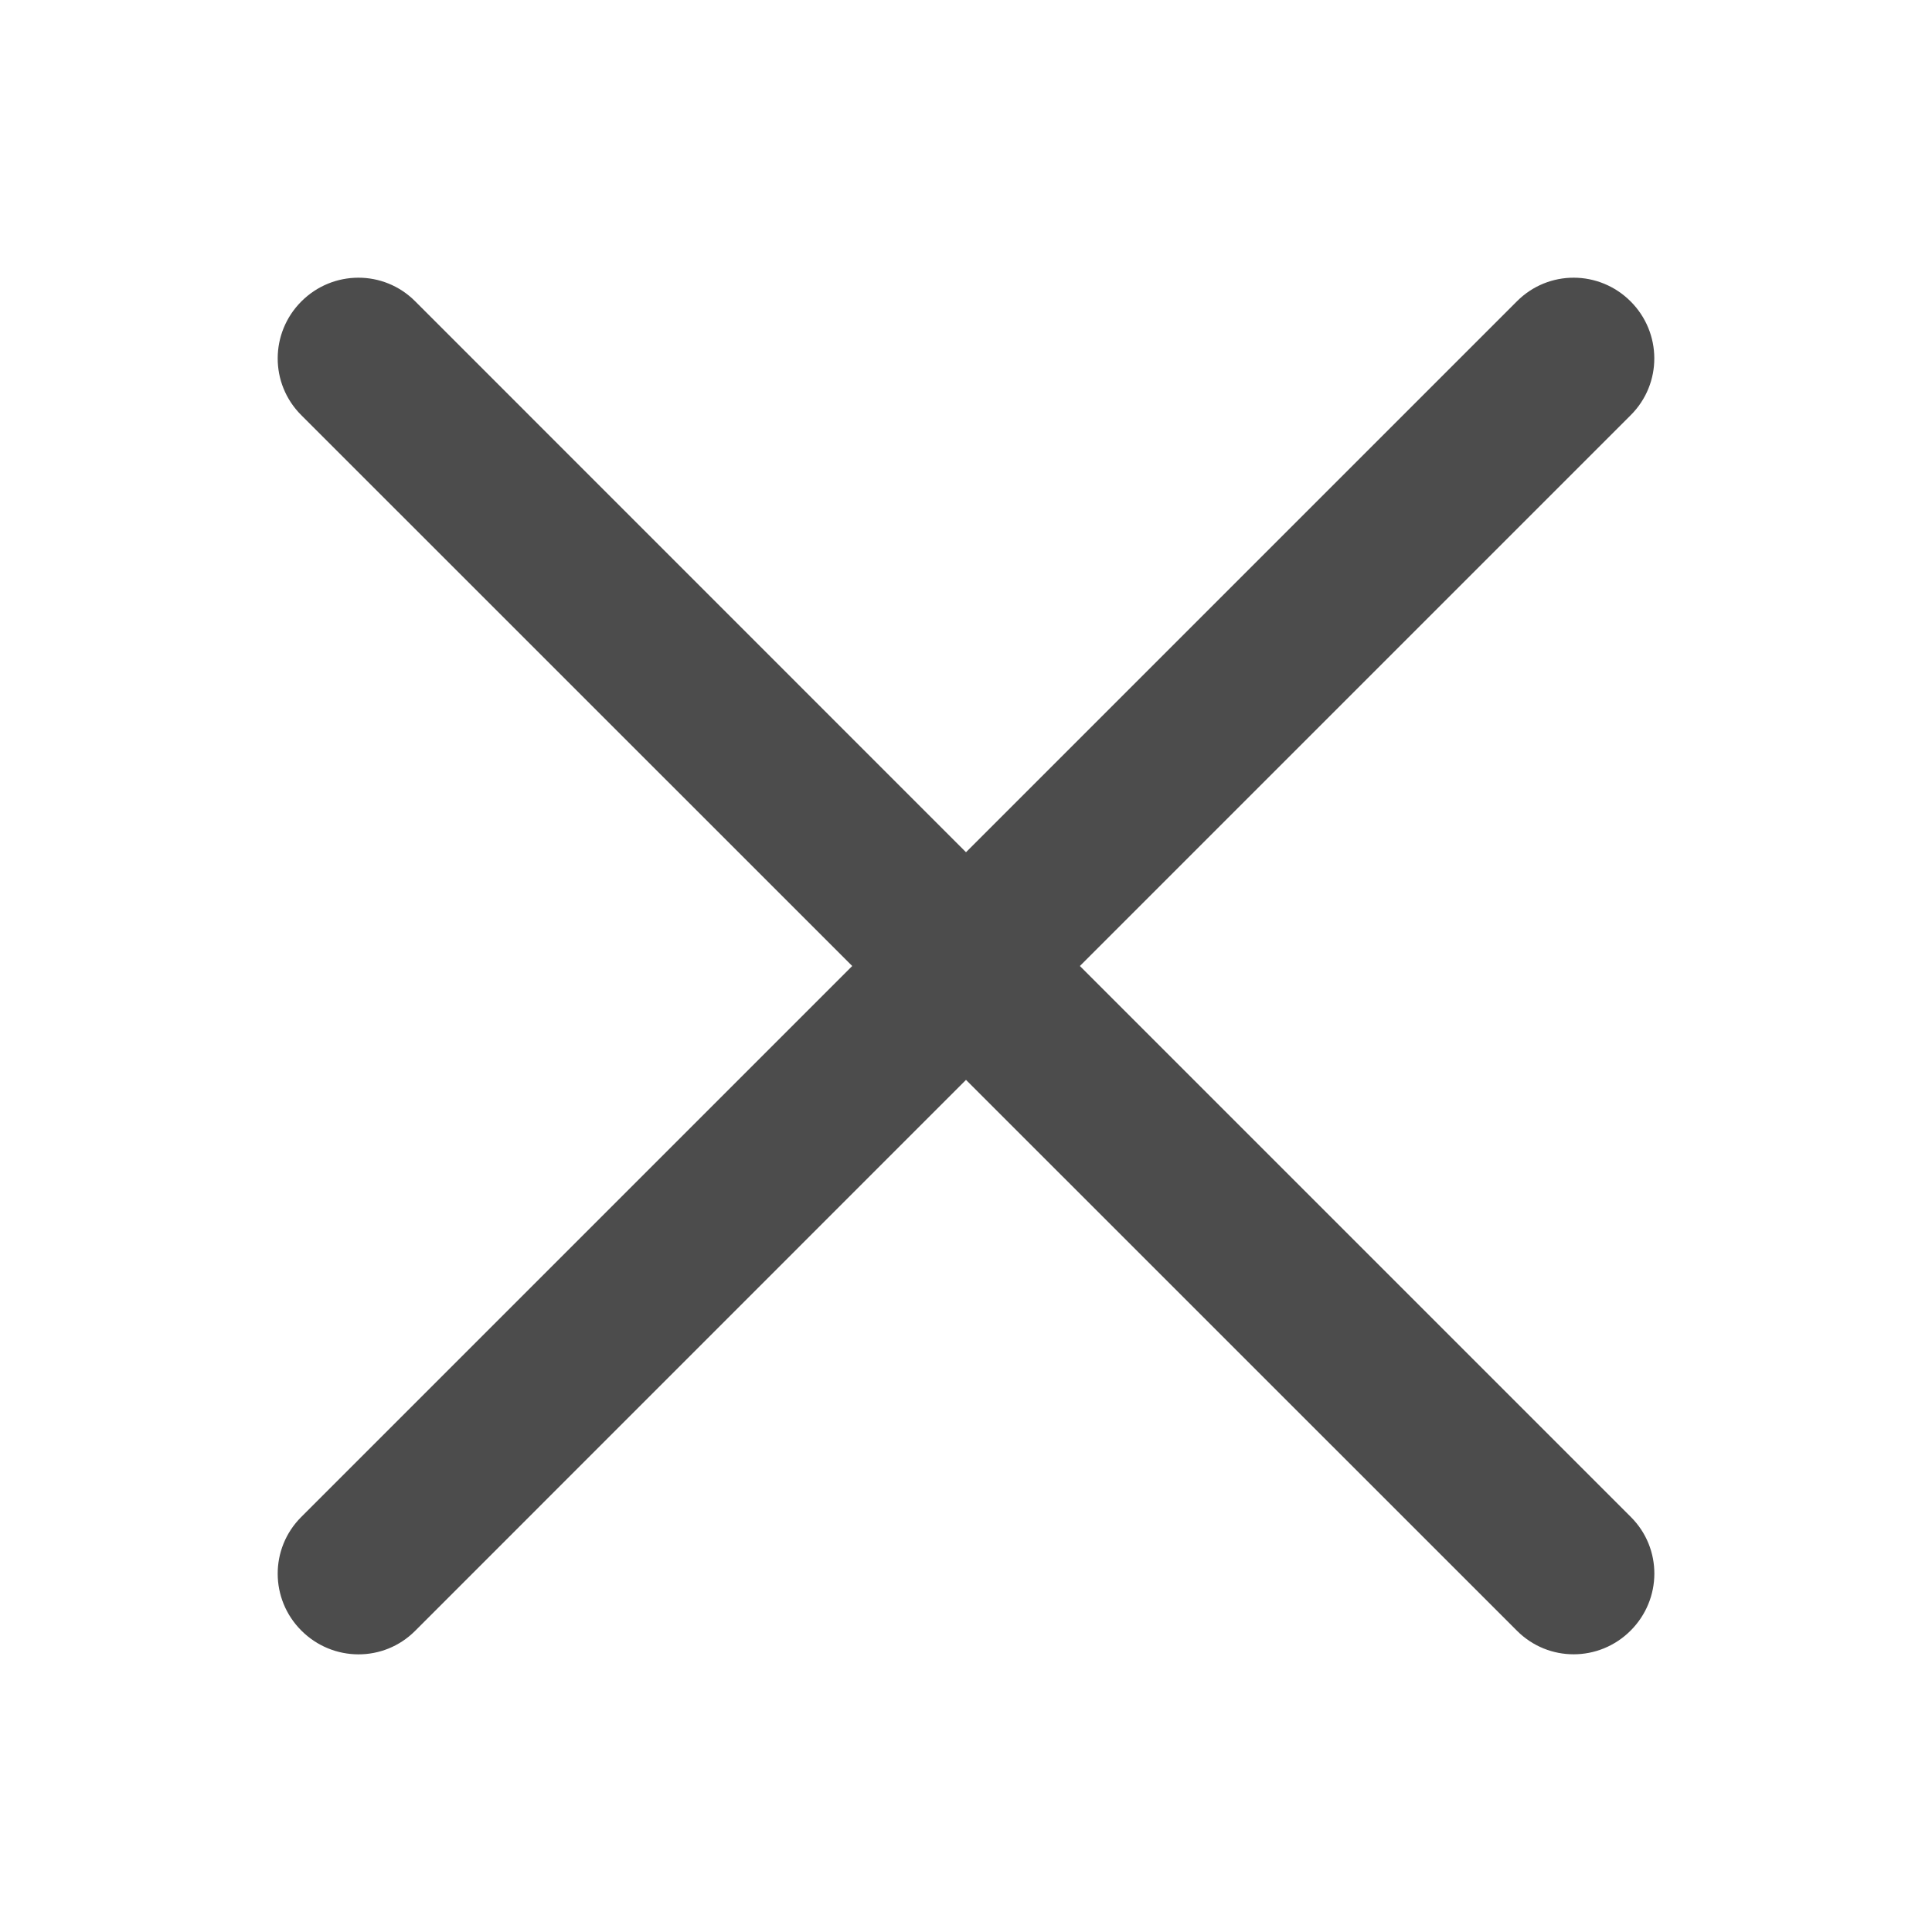
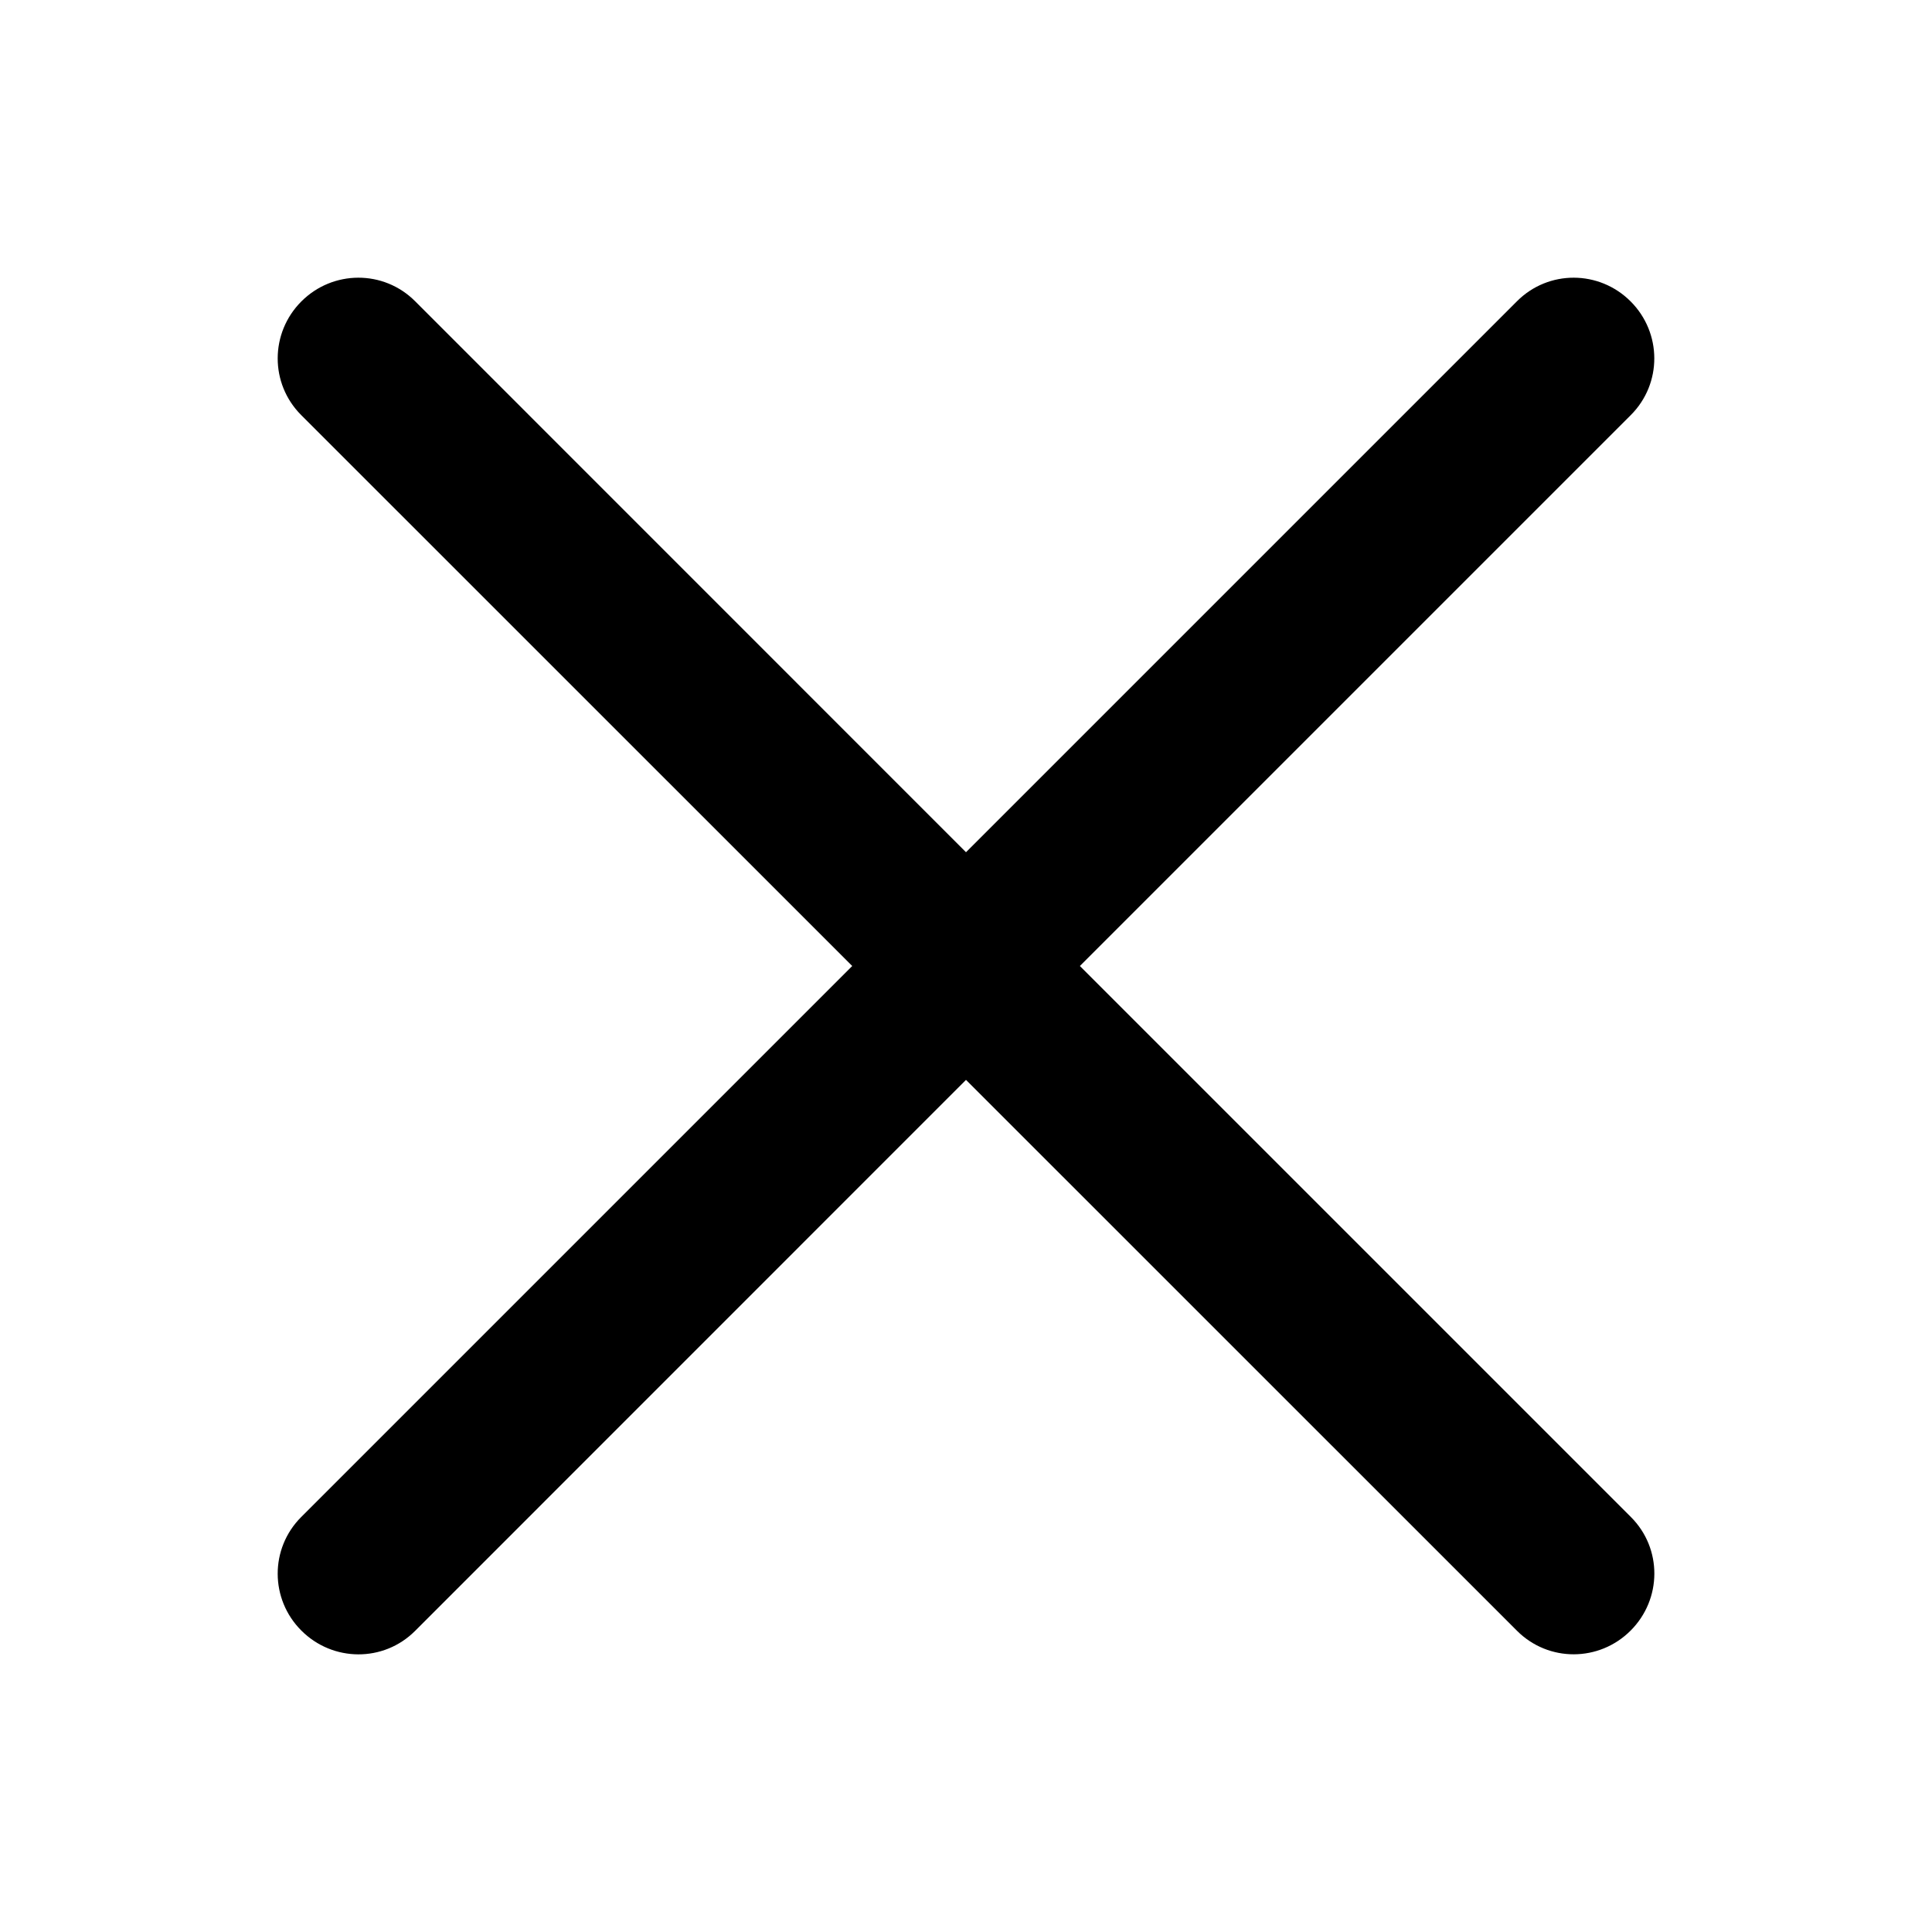
<svg xmlns="http://www.w3.org/2000/svg" width="18" height="18" viewBox="0 0 18 18" fill="none">
-   <g opacity="0.7">
+   <g opacity="1">
    <path d="M15.192 15.192C15.485 14.899 15.488 14.427 15.195 14.134L10.061 9L15.194 3.867C15.487 3.574 15.485 3.101 15.192 2.808C14.899 2.515 14.427 2.513 14.134 2.806C13.841 3.099 9 7.94 9 7.94L3.867 2.806C3.574 2.513 3.101 2.515 2.808 2.808C2.515 3.101 2.513 3.574 2.806 3.867L7.94 9L2.806 14.134C2.513 14.427 2.515 14.9 2.808 15.192C3.101 15.485 3.574 15.488 3.867 15.195L9 10.061L14.134 15.194C14.427 15.487 14.899 15.485 15.192 15.192Z" fill="currentColor" />
  </g>
</svg>
